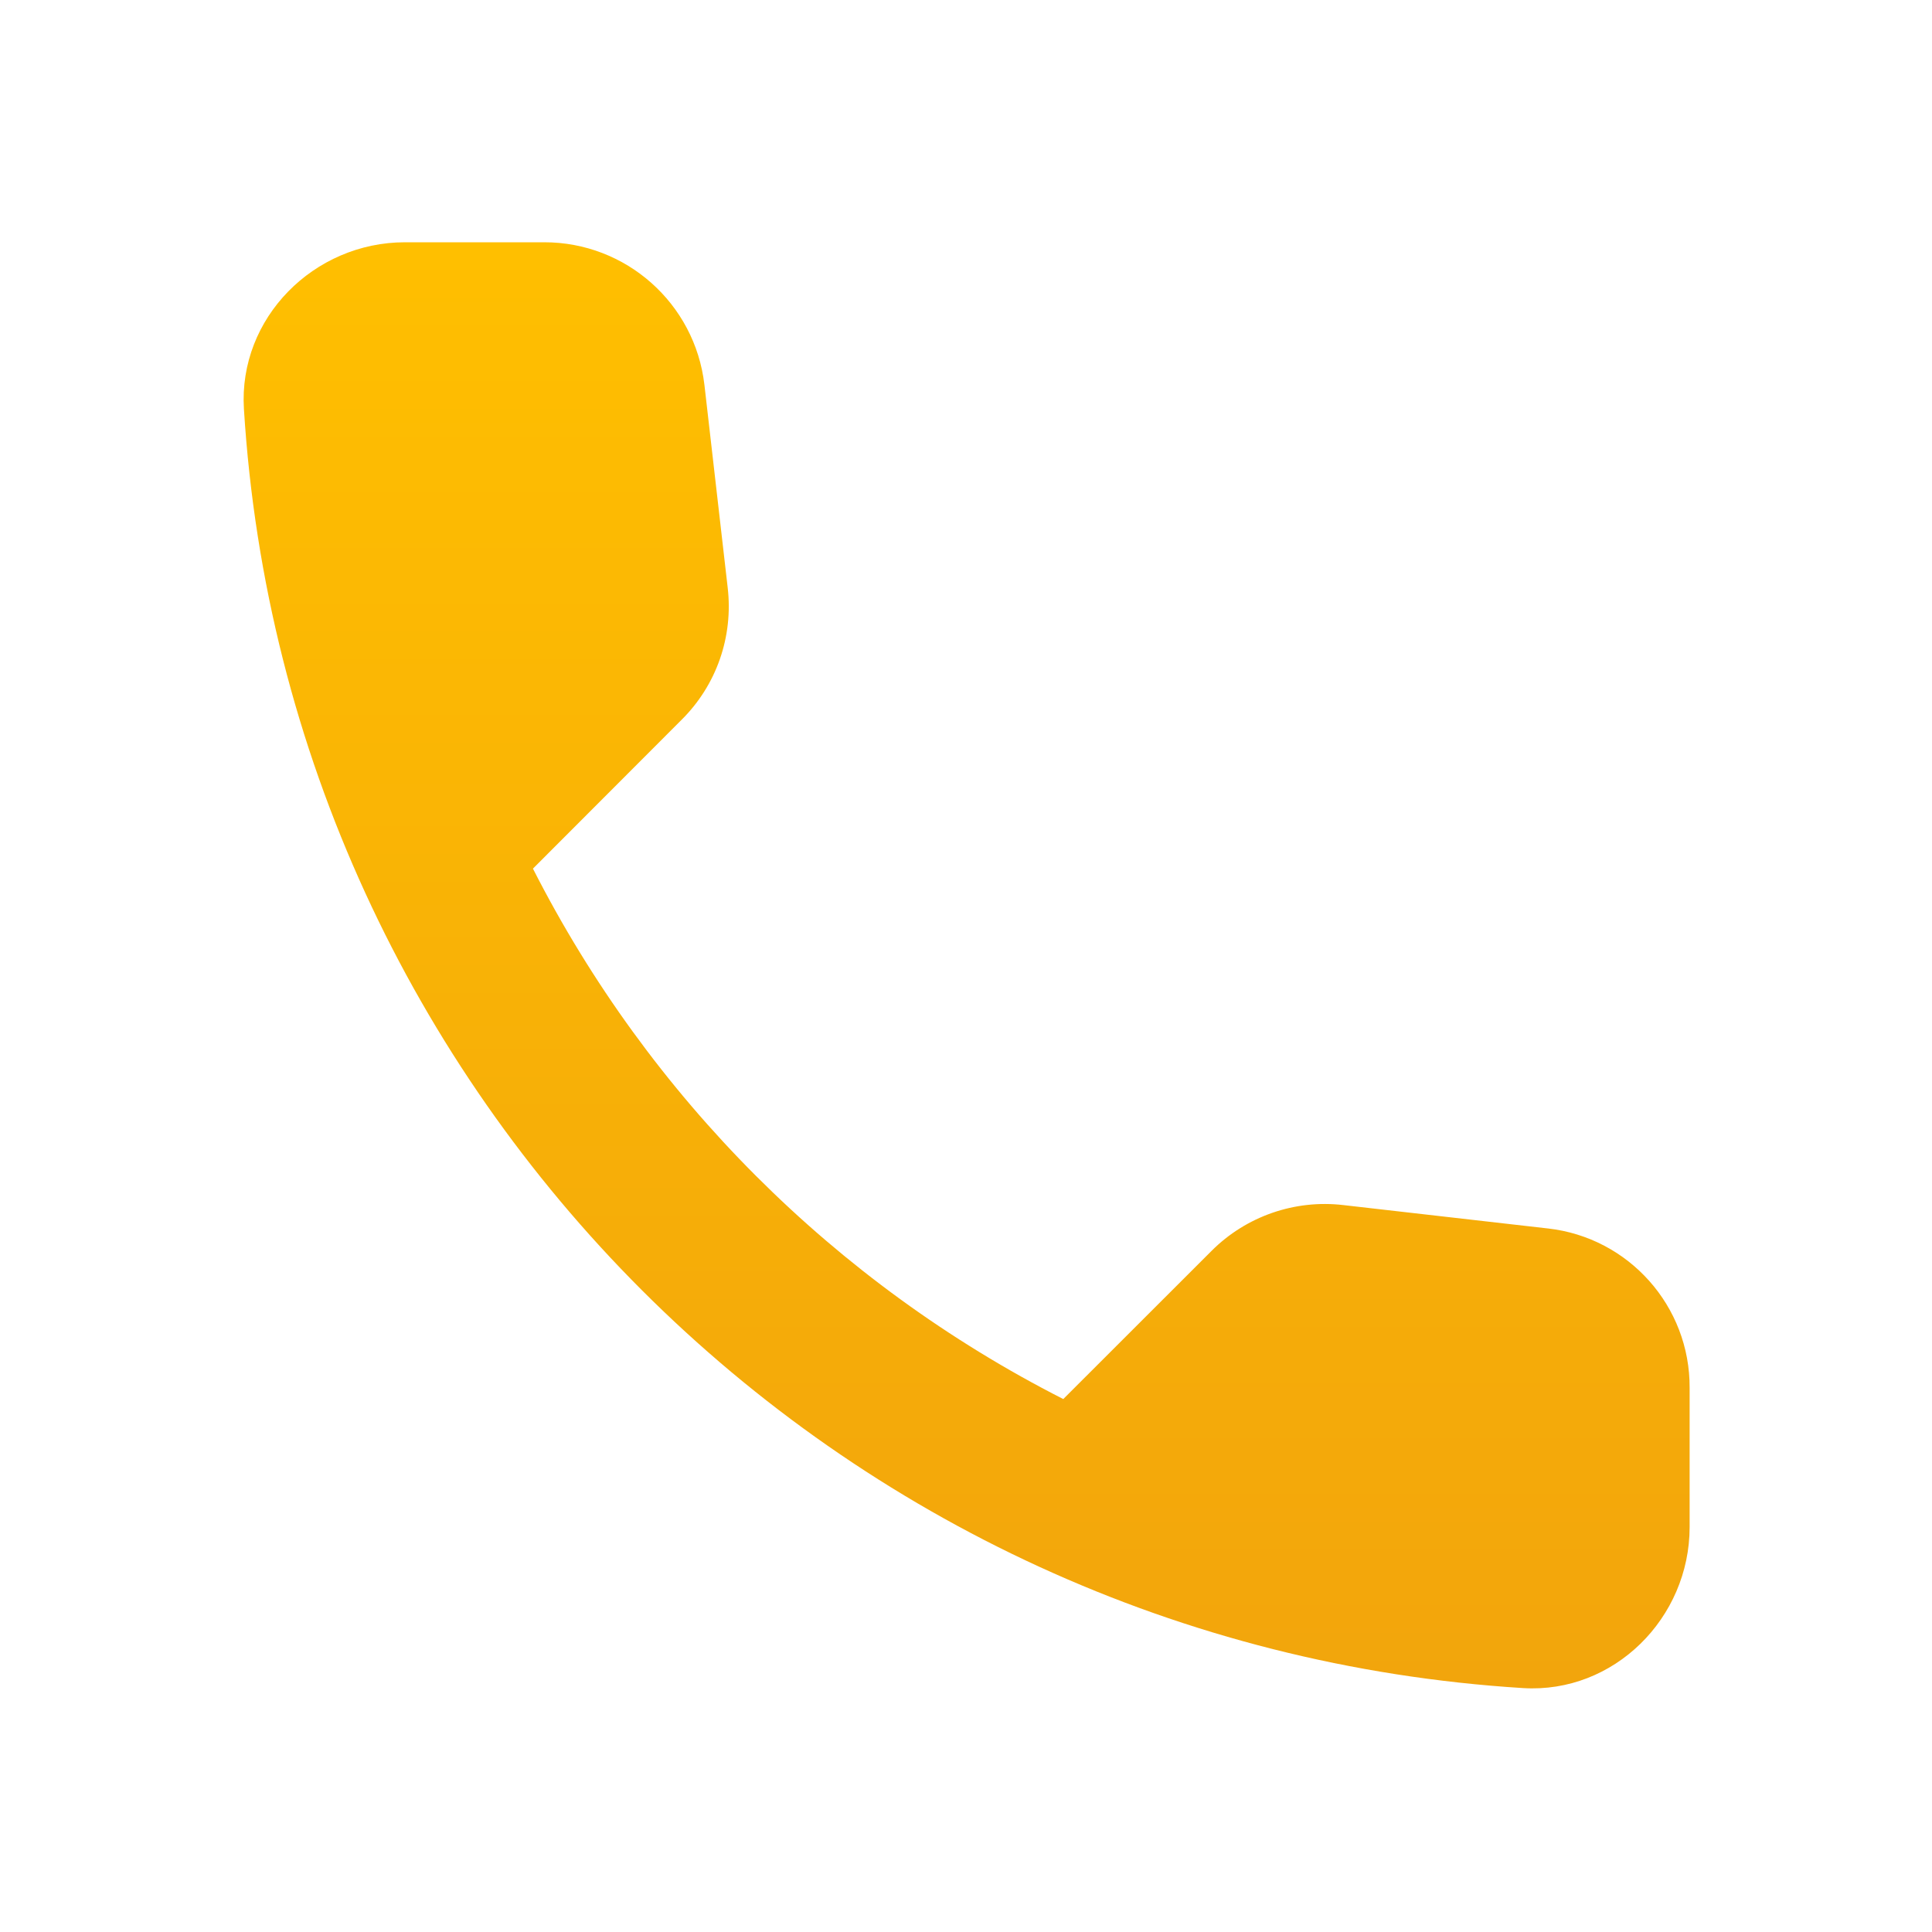
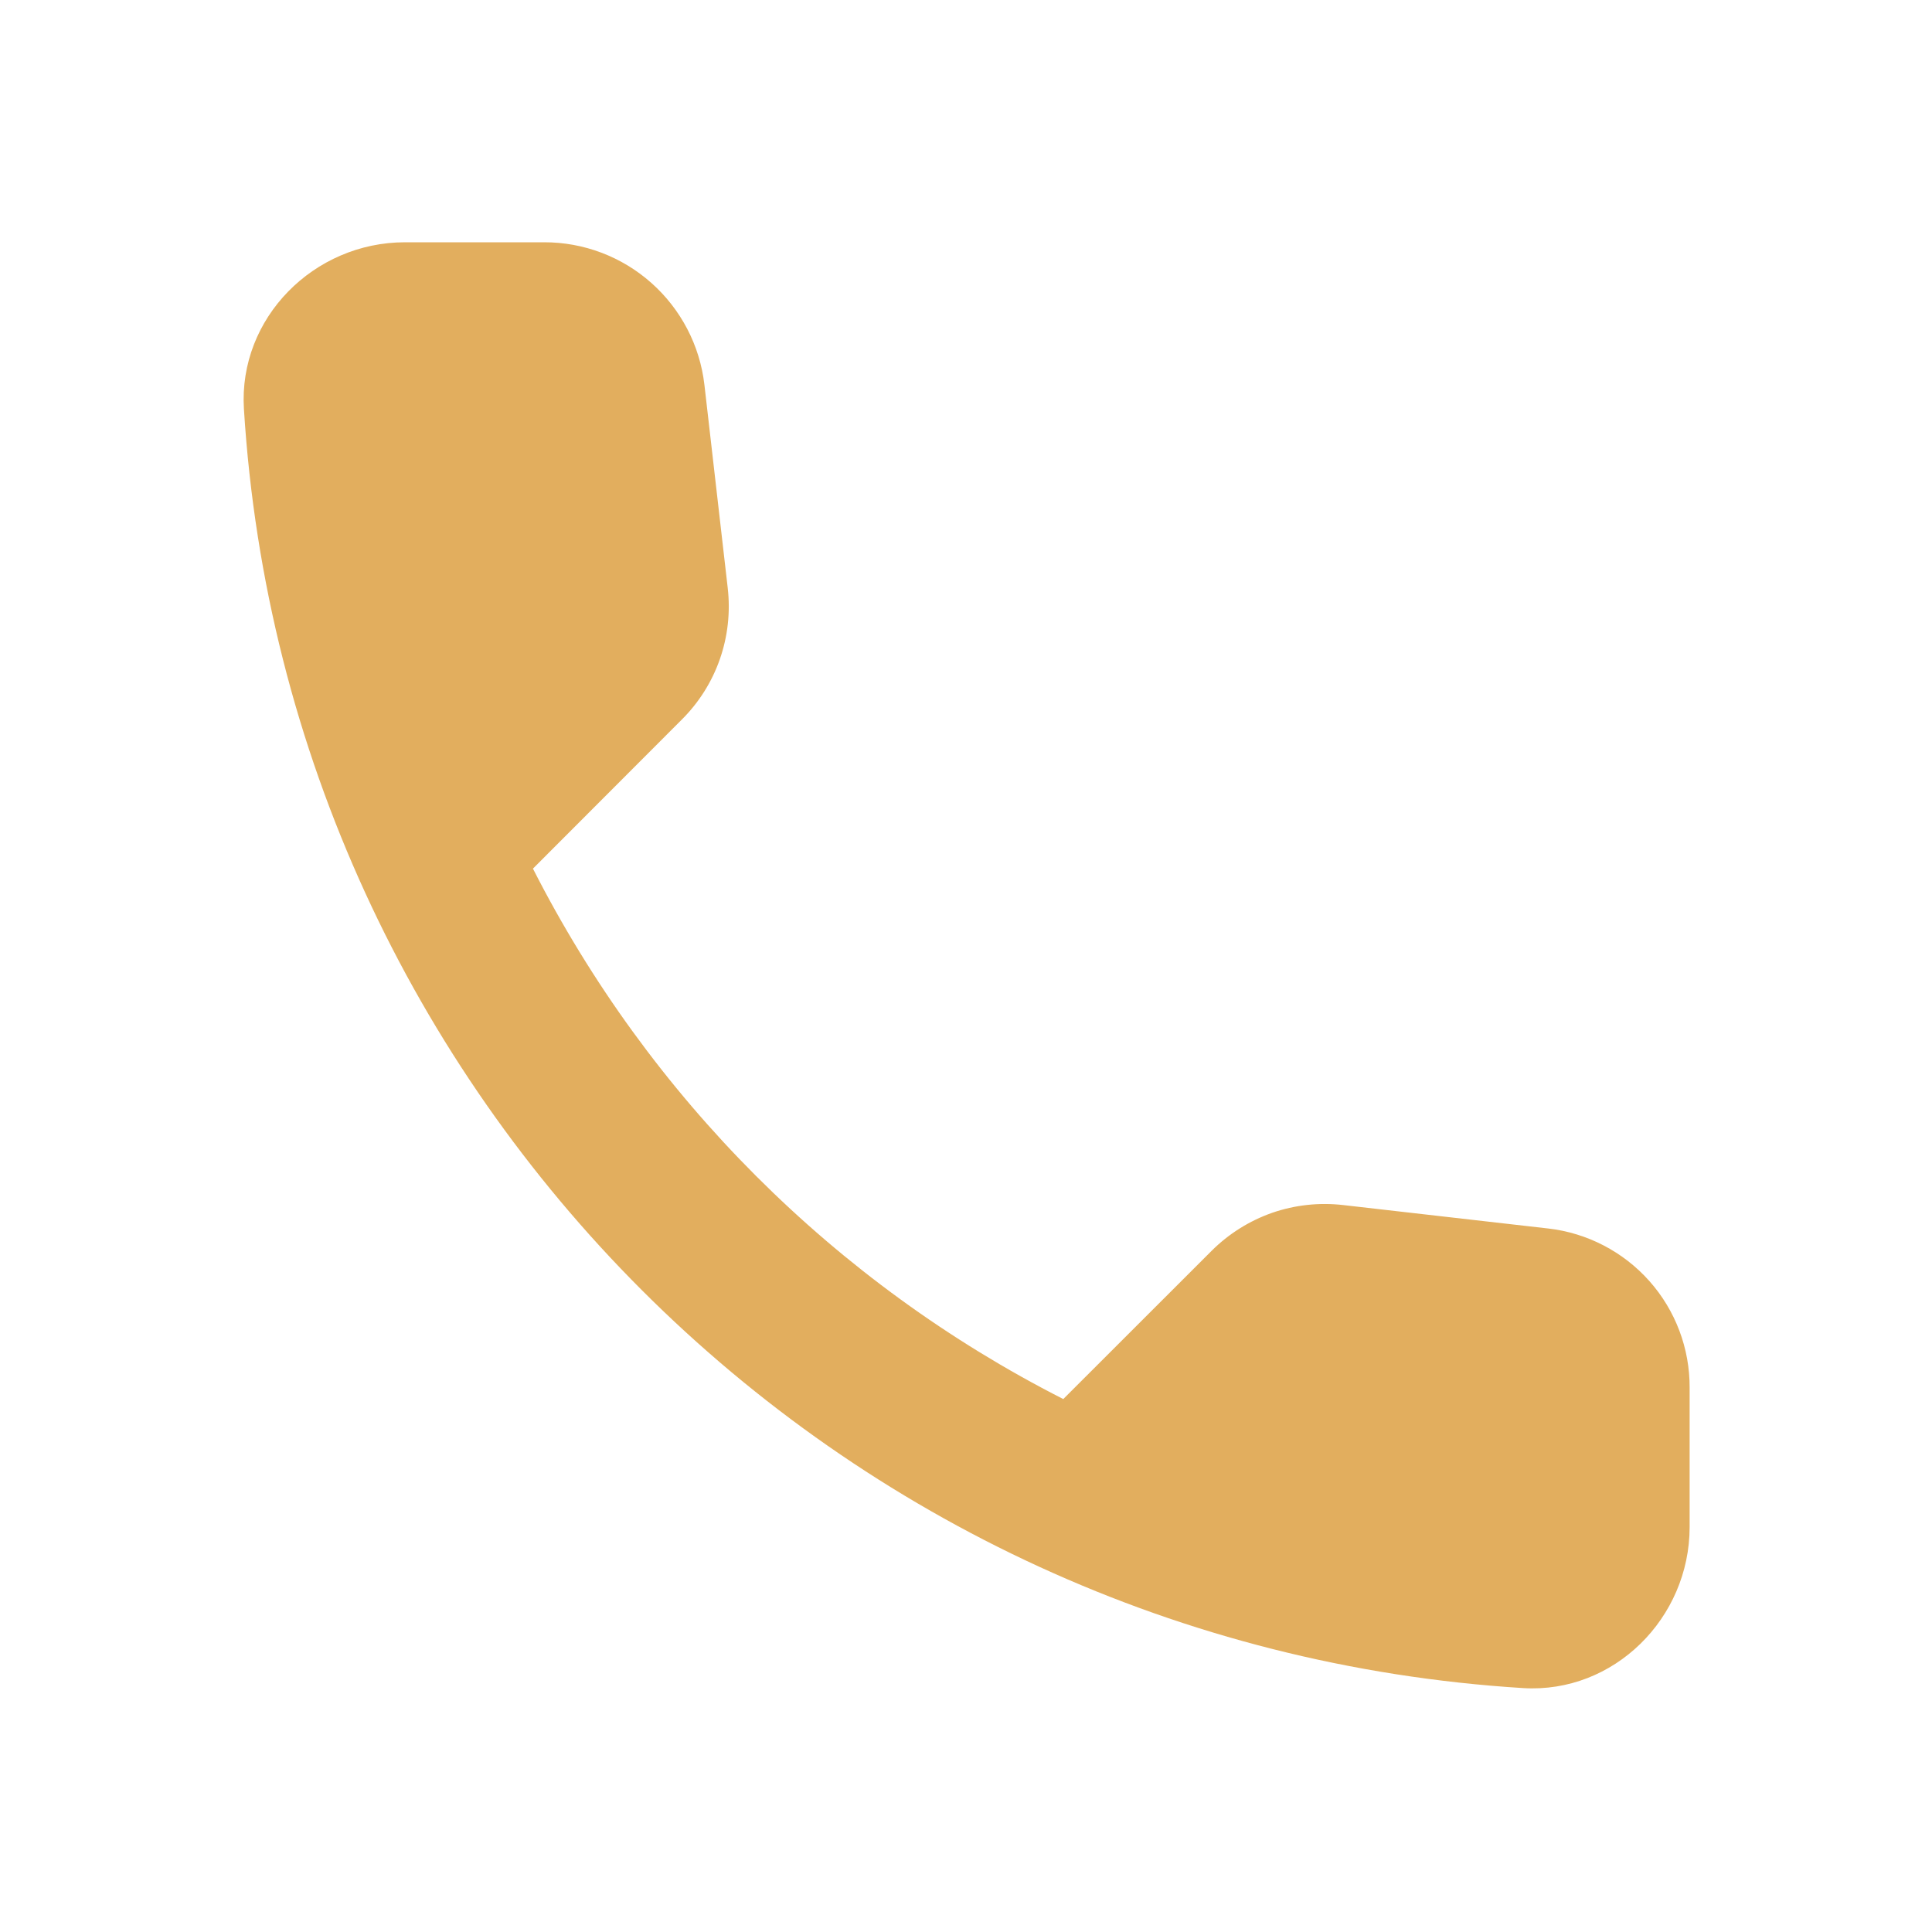
- <svg xmlns="http://www.w3.org/2000/svg" width="20" height="20" fill="none">
-   <path d="m16.024 12.717-2.117-.242a1.657 1.657 0 0 0-1.366.475l-1.534 1.533a12.538 12.538 0 0 1-5.49-5.491l1.54-1.542c.36-.358.535-.858.476-1.367l-.241-2.1a1.668 1.668 0 0 0-1.66-1.475h-1.44c-.942 0-1.725.784-1.667 1.725.442 7.117 6.133 12.8 13.242 13.242.94.058 1.724-.725 1.724-1.667v-1.441a1.652 1.652 0 0 0-1.466-1.65Z" fill="url(#a)" />
-   <defs>
-     <linearGradient id="a" x1="10.007" y1="2.508" x2="10.007" y2="17.478" gradientUnits="userSpaceOnUse">
-       <stop stop-color="#FFBF00" />
-       <stop offset="1" stop-color="#F2A50C" />
-     </linearGradient>
-   </defs>
+ <svg xmlns="http://www.w3.org/2000/svg" width="20" height="20" viewBox="0 0 20 20" fill="none">
+   <path d="M16.024 12.717L13.907 12.475C13.658 12.446 13.406 12.473 13.169 12.555C12.933 12.638 12.718 12.773 12.541 12.95L11.007 14.483C8.642 13.28 6.72 11.357 5.517 8.992L7.057 7.45C7.417 7.092 7.592 6.592 7.533 6.083L7.292 3.983C7.245 3.576 7.049 3.201 6.743 2.929C6.437 2.657 6.042 2.507 5.632 2.508H4.192C3.25 2.508 2.467 3.292 2.525 4.233C2.967 11.35 8.658 17.033 15.767 17.475C16.707 17.533 17.491 16.75 17.491 15.808V14.367C17.493 13.959 17.345 13.566 17.074 13.261C16.803 12.957 16.43 12.763 16.025 12.717H16.024Z" fill="#E2AE5E" />
</svg>
